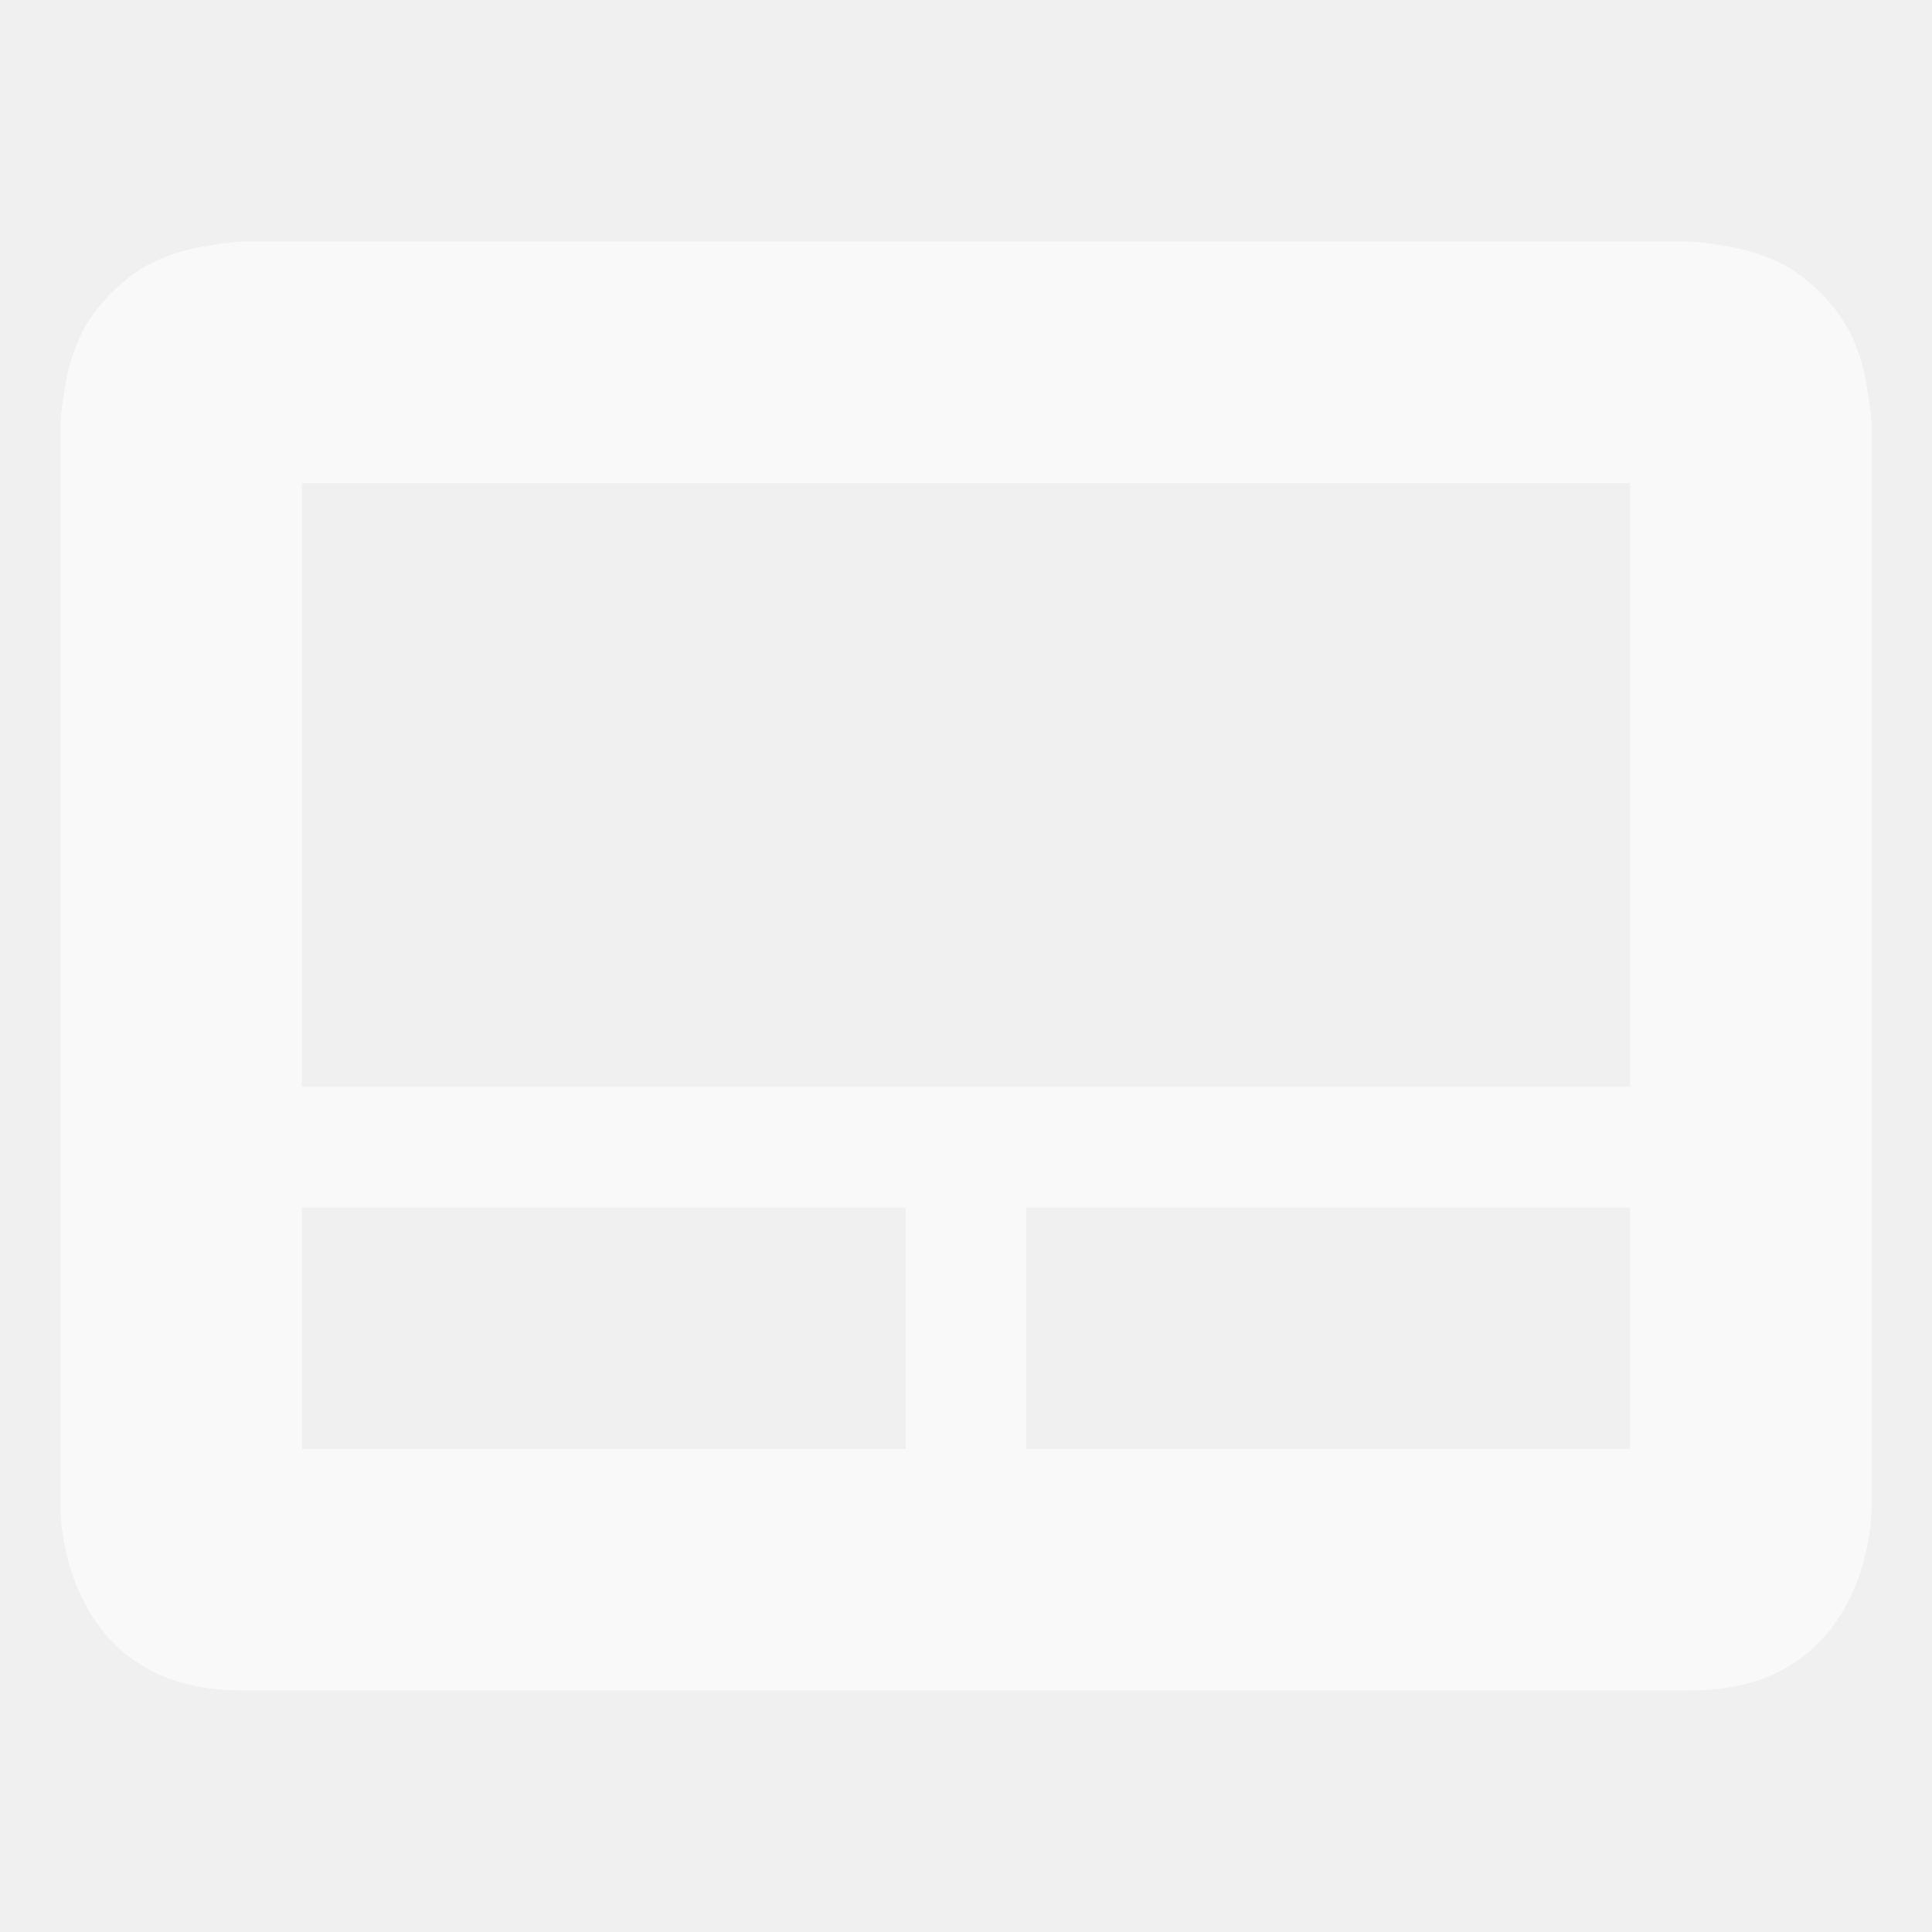
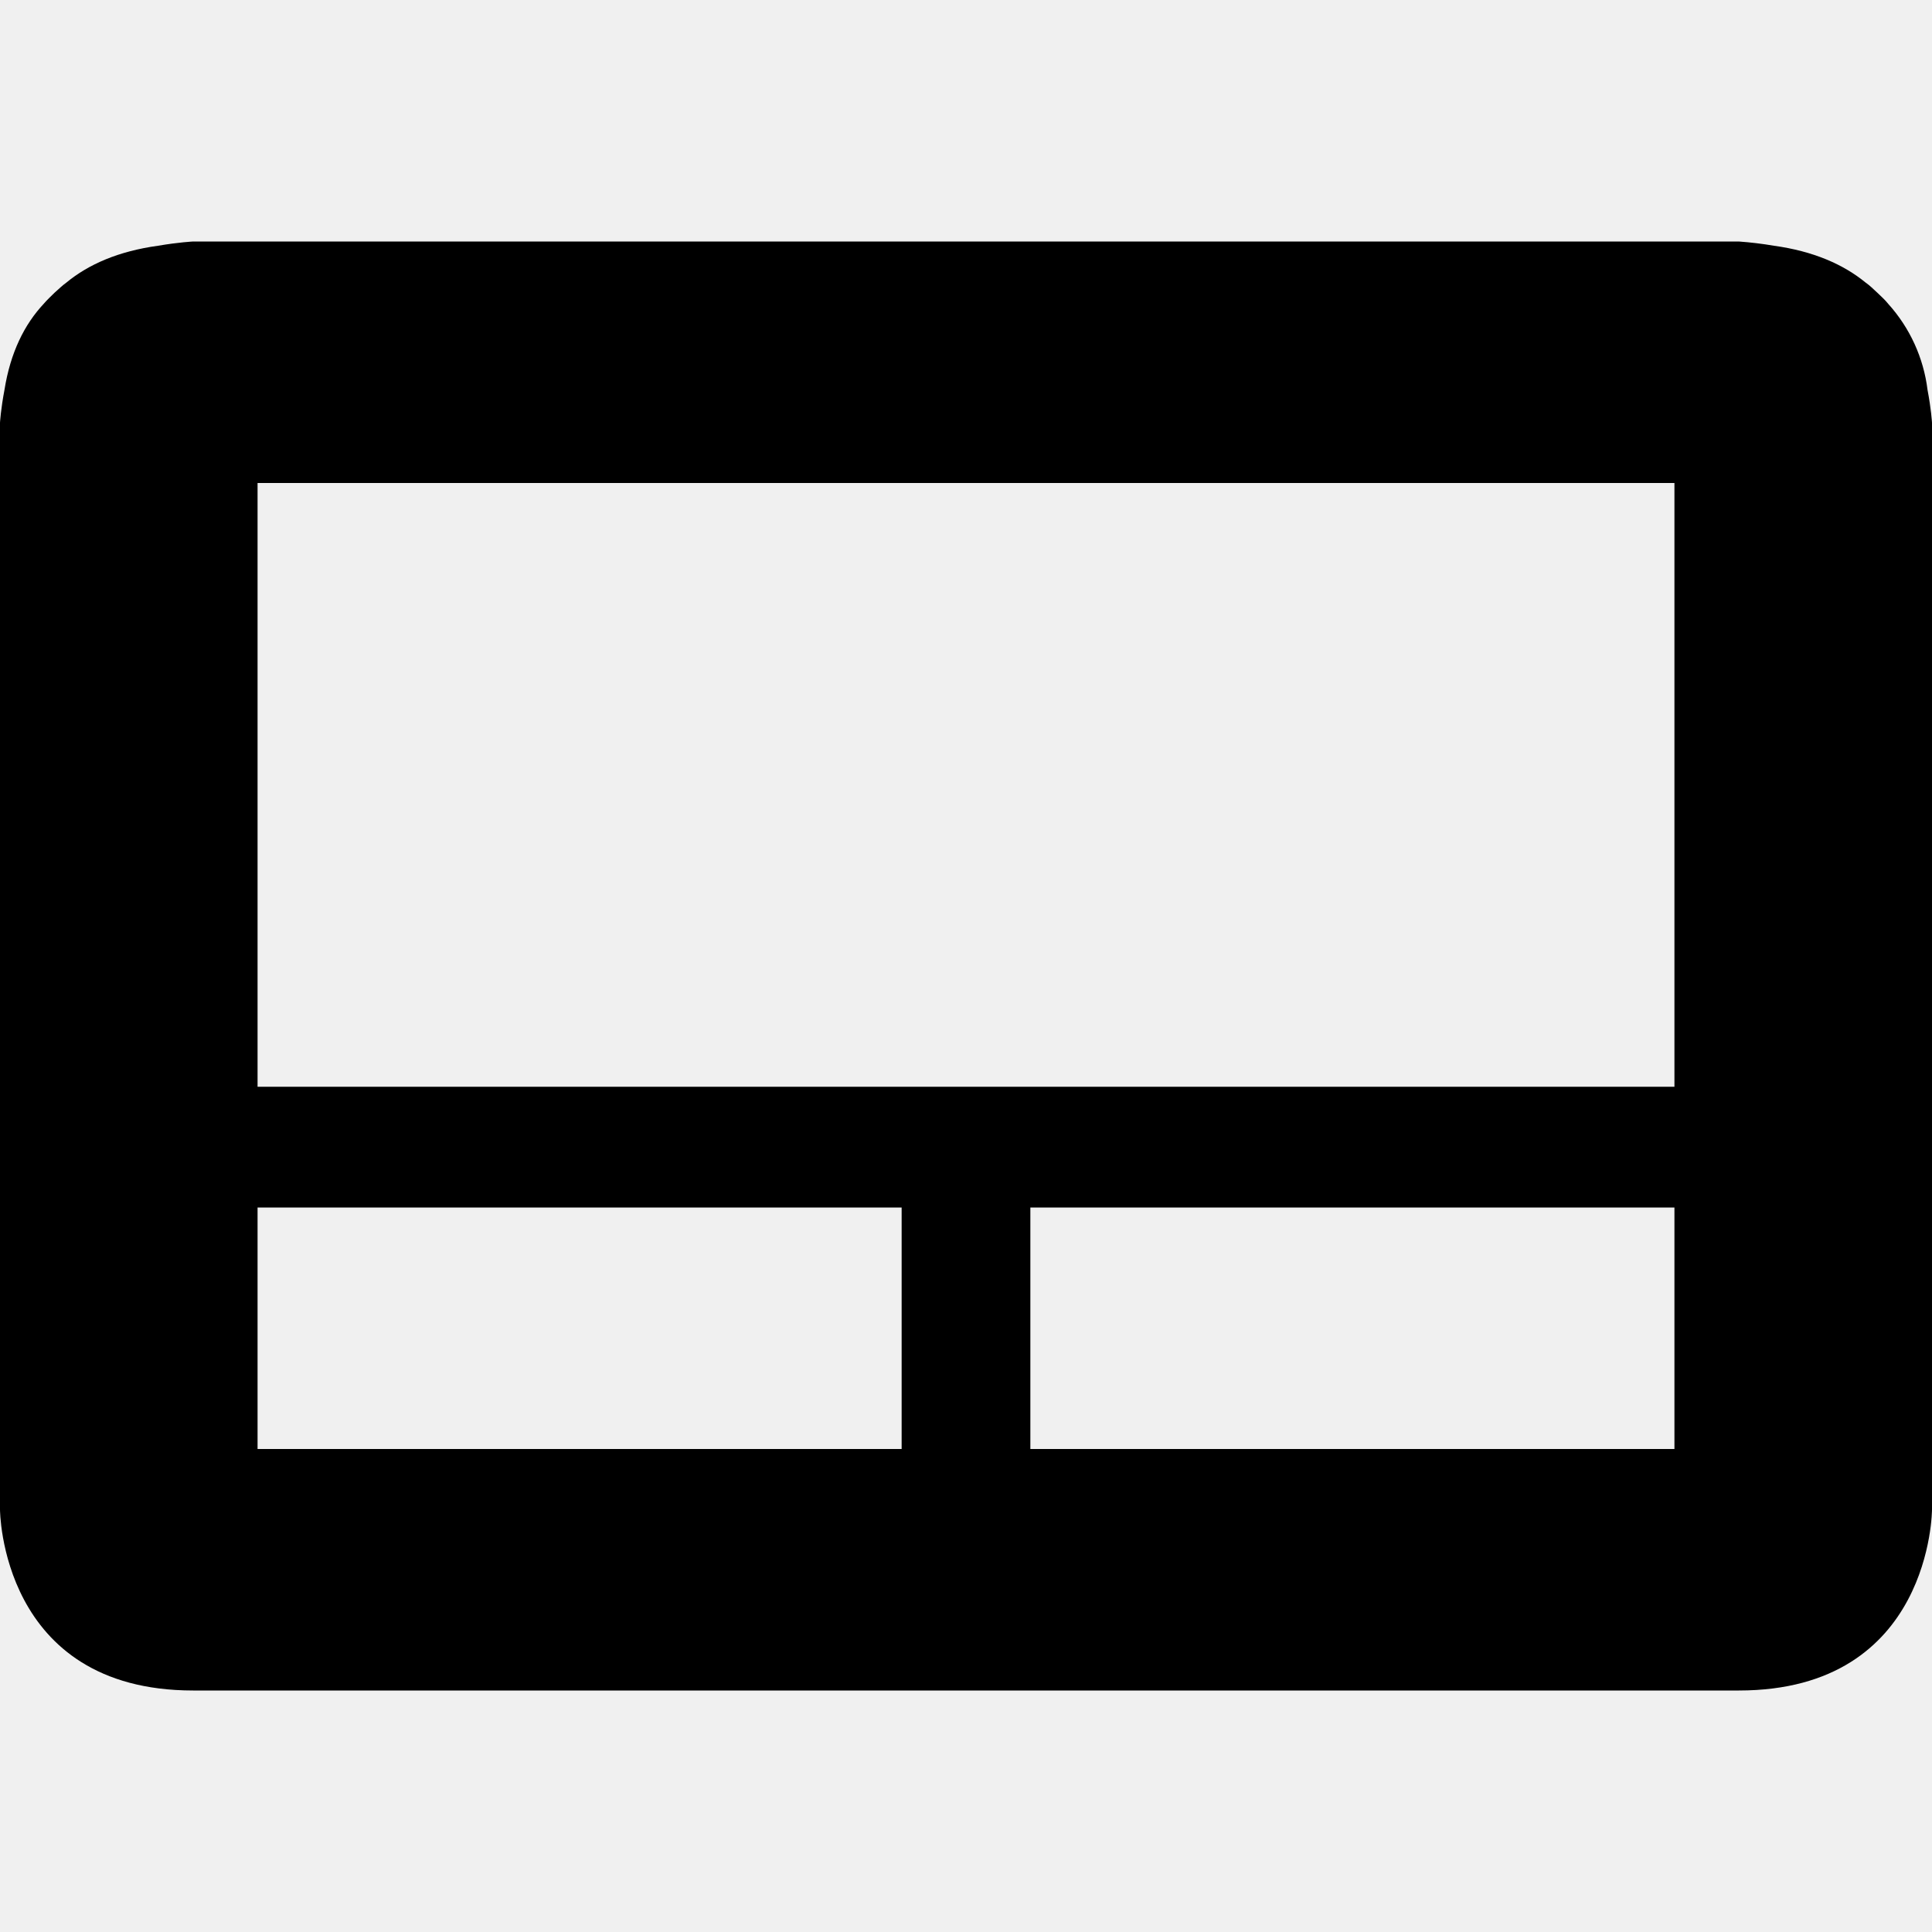
- <svg xmlns="http://www.w3.org/2000/svg" xmlns:ns1="http://www.openswatchbook.org/uri/2009/osb" height="16" id="svg7384" style="enable-background:new" version="1.1" width="16">
-   <defs id="defs7386">
-     <linearGradient id="linearGradient5606" ns1:paint="solid">
-       <stop id="stop5608" offset="0" style="stop-color:#000000;stop-opacity:1;" />
-     </linearGradient>
-     <filter id="filter7554" style="color-interpolation-filters:sRGB">
-       <feBlend id="feBlend7556" in2="BackgroundImage" mode="darken" />
-     </filter>
-   </defs>
-   <path id="path23849-6-5" d="M 2,2 C 2,2 1.886,2.006 1.729,2.035 1.42,2.08 1.187,2.189 1.016,2.34 0.983,2.365 0.955,2.395 0.924,2.424 0.895,2.455 0.865,2.483 0.84,2.516 0.689,2.687 0.58,2.92 0.535,3.229 0.506,3.386 0.5,3.5 0.5,3.5 v 9 c 0,0 0,1.5 1.5,1.5 h 3.25 5.5 3.25 c 1.5,0 1.5,-1.5 1.5,-1.5 v -9 c 0,0 -0.006,-0.114 -0.035,-0.271 C 15.42,2.92 15.311,2.687 15.16,2.516 15.135,2.483 15.105,2.455 15.076,2.424 15.045,2.395 15.017,2.365 14.984,2.34 14.813,2.189 14.58,2.08 14.271,2.035 14.114,2.006 14,2 14,2 Z m 0.5,2 h 11 v 5 h -11 z m 0,6 h 5 v 2 h -2 -3 z m 6,0 h 2 3 v 2 h -3 -2 z" style="opacity:0.6;fill:#ffffff;fill-opacity:1;stroke:none" />
+ <svg xmlns="http://www.w3.org/2000/svg" width="16" height="16">
+   <path d="M1.6 2s-.121.006-.29.035c-.328.045-.577.154-.76.305-.035.025-.065.055-.098.084-.03.03-.063.06-.09.092-.16.171-.276.404-.325.713C.007 3.386 0 3.5 0 3.5v9S0 14 1.6 14h12.8c1.6 0 1.6-1.5 1.6-1.5v-9s-.007-.114-.037-.271a1.3 1.3 0 0 0-.326-.713c-.026-.033-.058-.061-.09-.092-.032-.029-.062-.06-.097-.084-.183-.15-.432-.26-.76-.305A3 3 0 0 0 14.4 2Zm.533 2h11.734v5H2.133Zm0 6h5.334v2H2.133zm6.4 0h5.334v2H8.533z" />
</svg>
